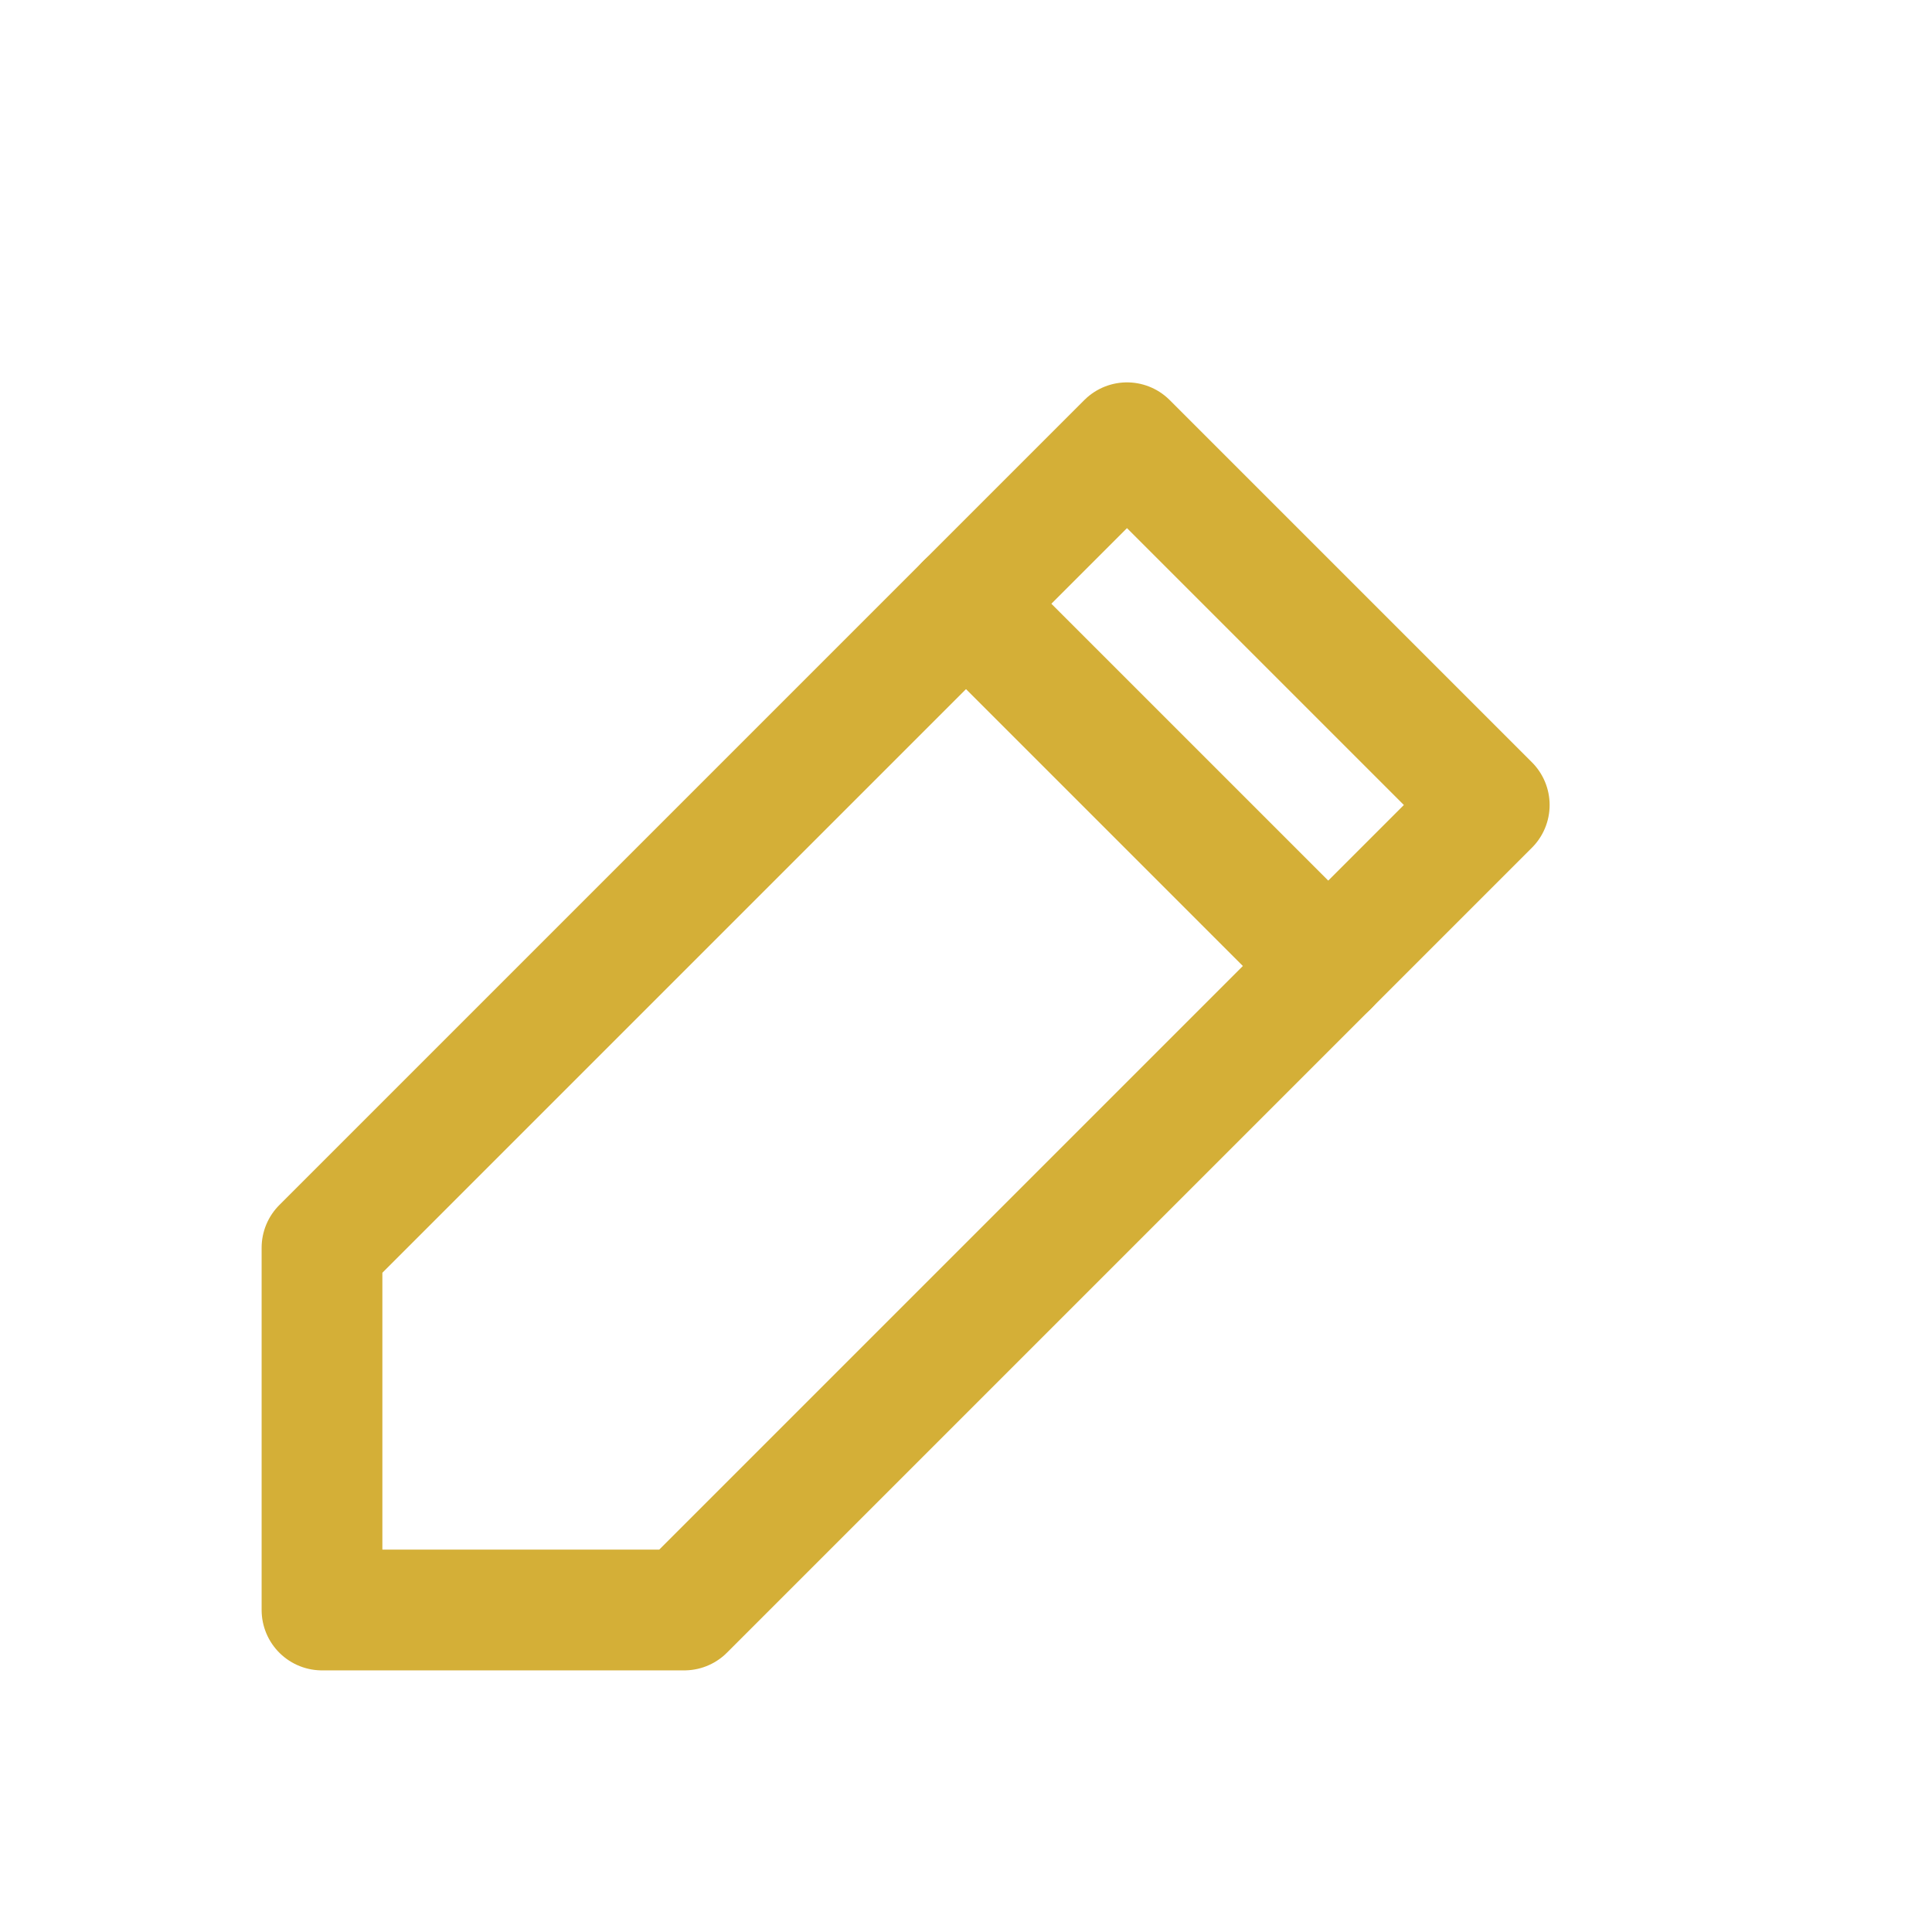
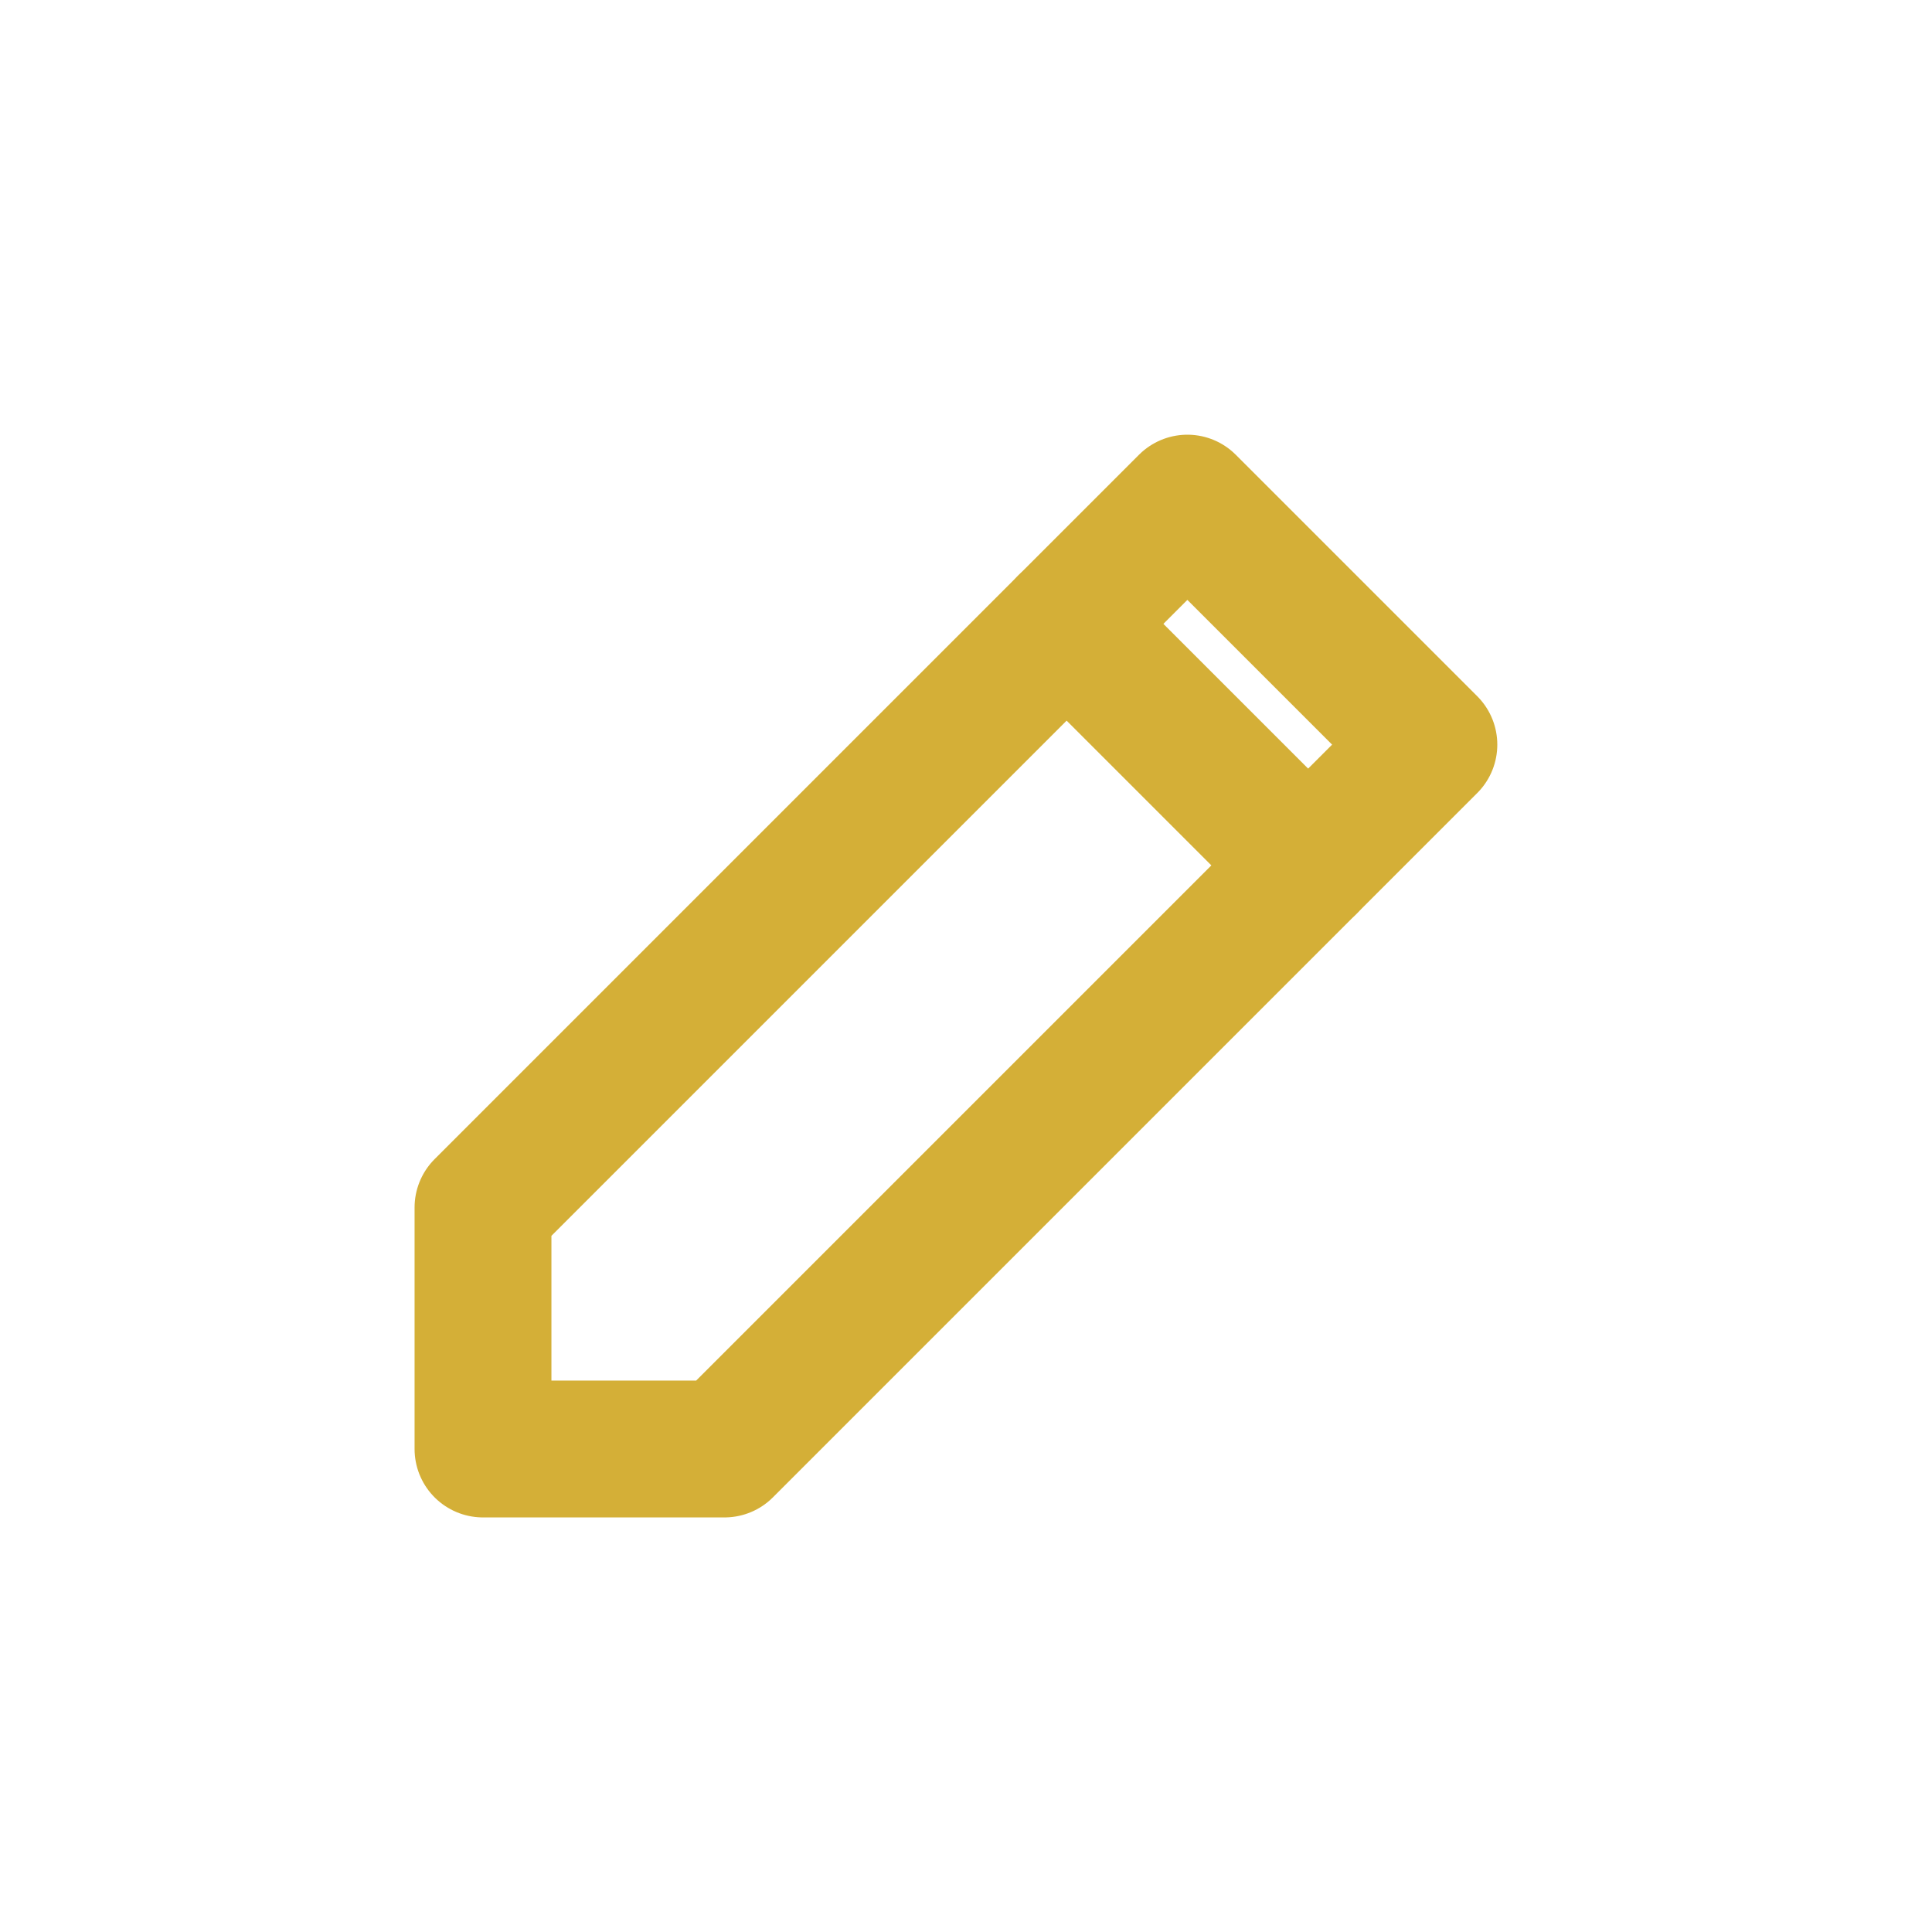
<svg xmlns="http://www.w3.org/2000/svg" viewBox="0 0 48 48" fill="none">
-   <path d="M28 11 L37 20 L17 40 H8 V31 Z" stroke="#d4af37" stroke-width="3" stroke-linejoin="round" />
-   <path d="M24 15 L33 24" stroke="#d4af37" stroke-width="3" stroke-linecap="round" />
+   <path d="M29.5 12.5l6 6-17.5 17.5H12v-6L29.5 12.5z" stroke="#d4af37" stroke-width="3.4" stroke-linejoin="round" stroke-linecap="round" />
+   <path d="M26.5 15.5l6 6" stroke="#d4af37" stroke-width="3.4" stroke-linecap="round" />
</svg>
